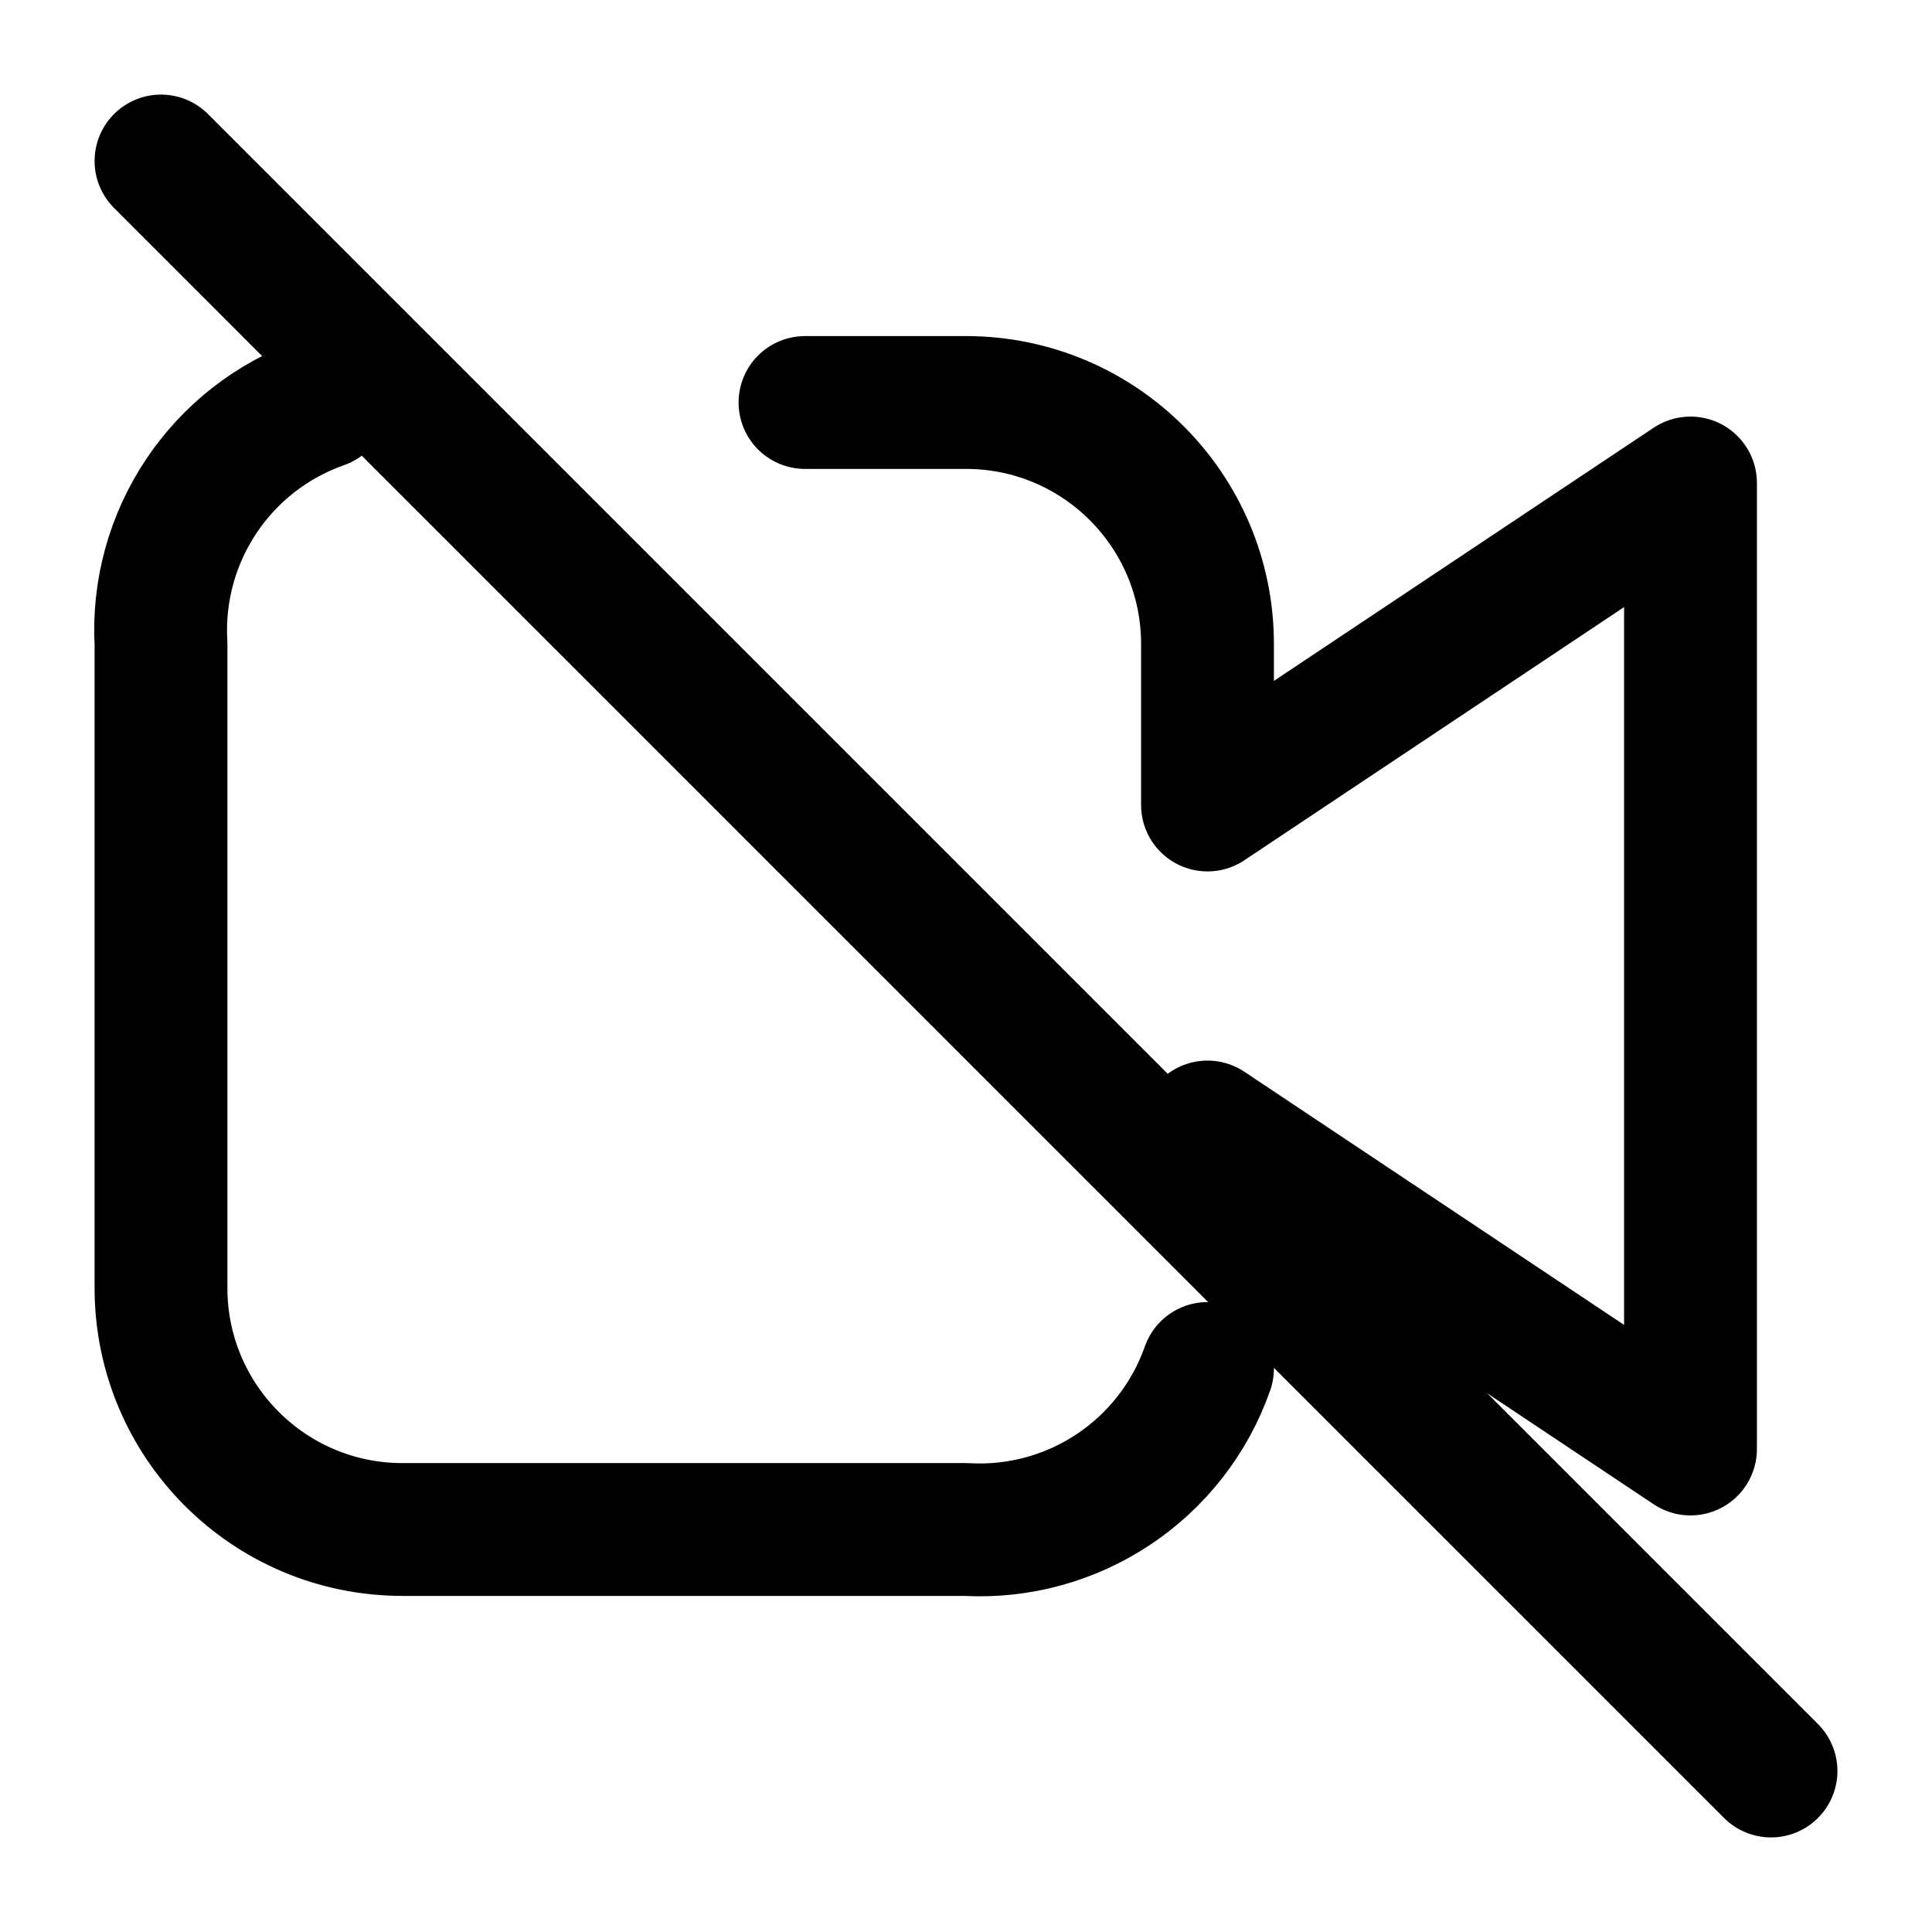
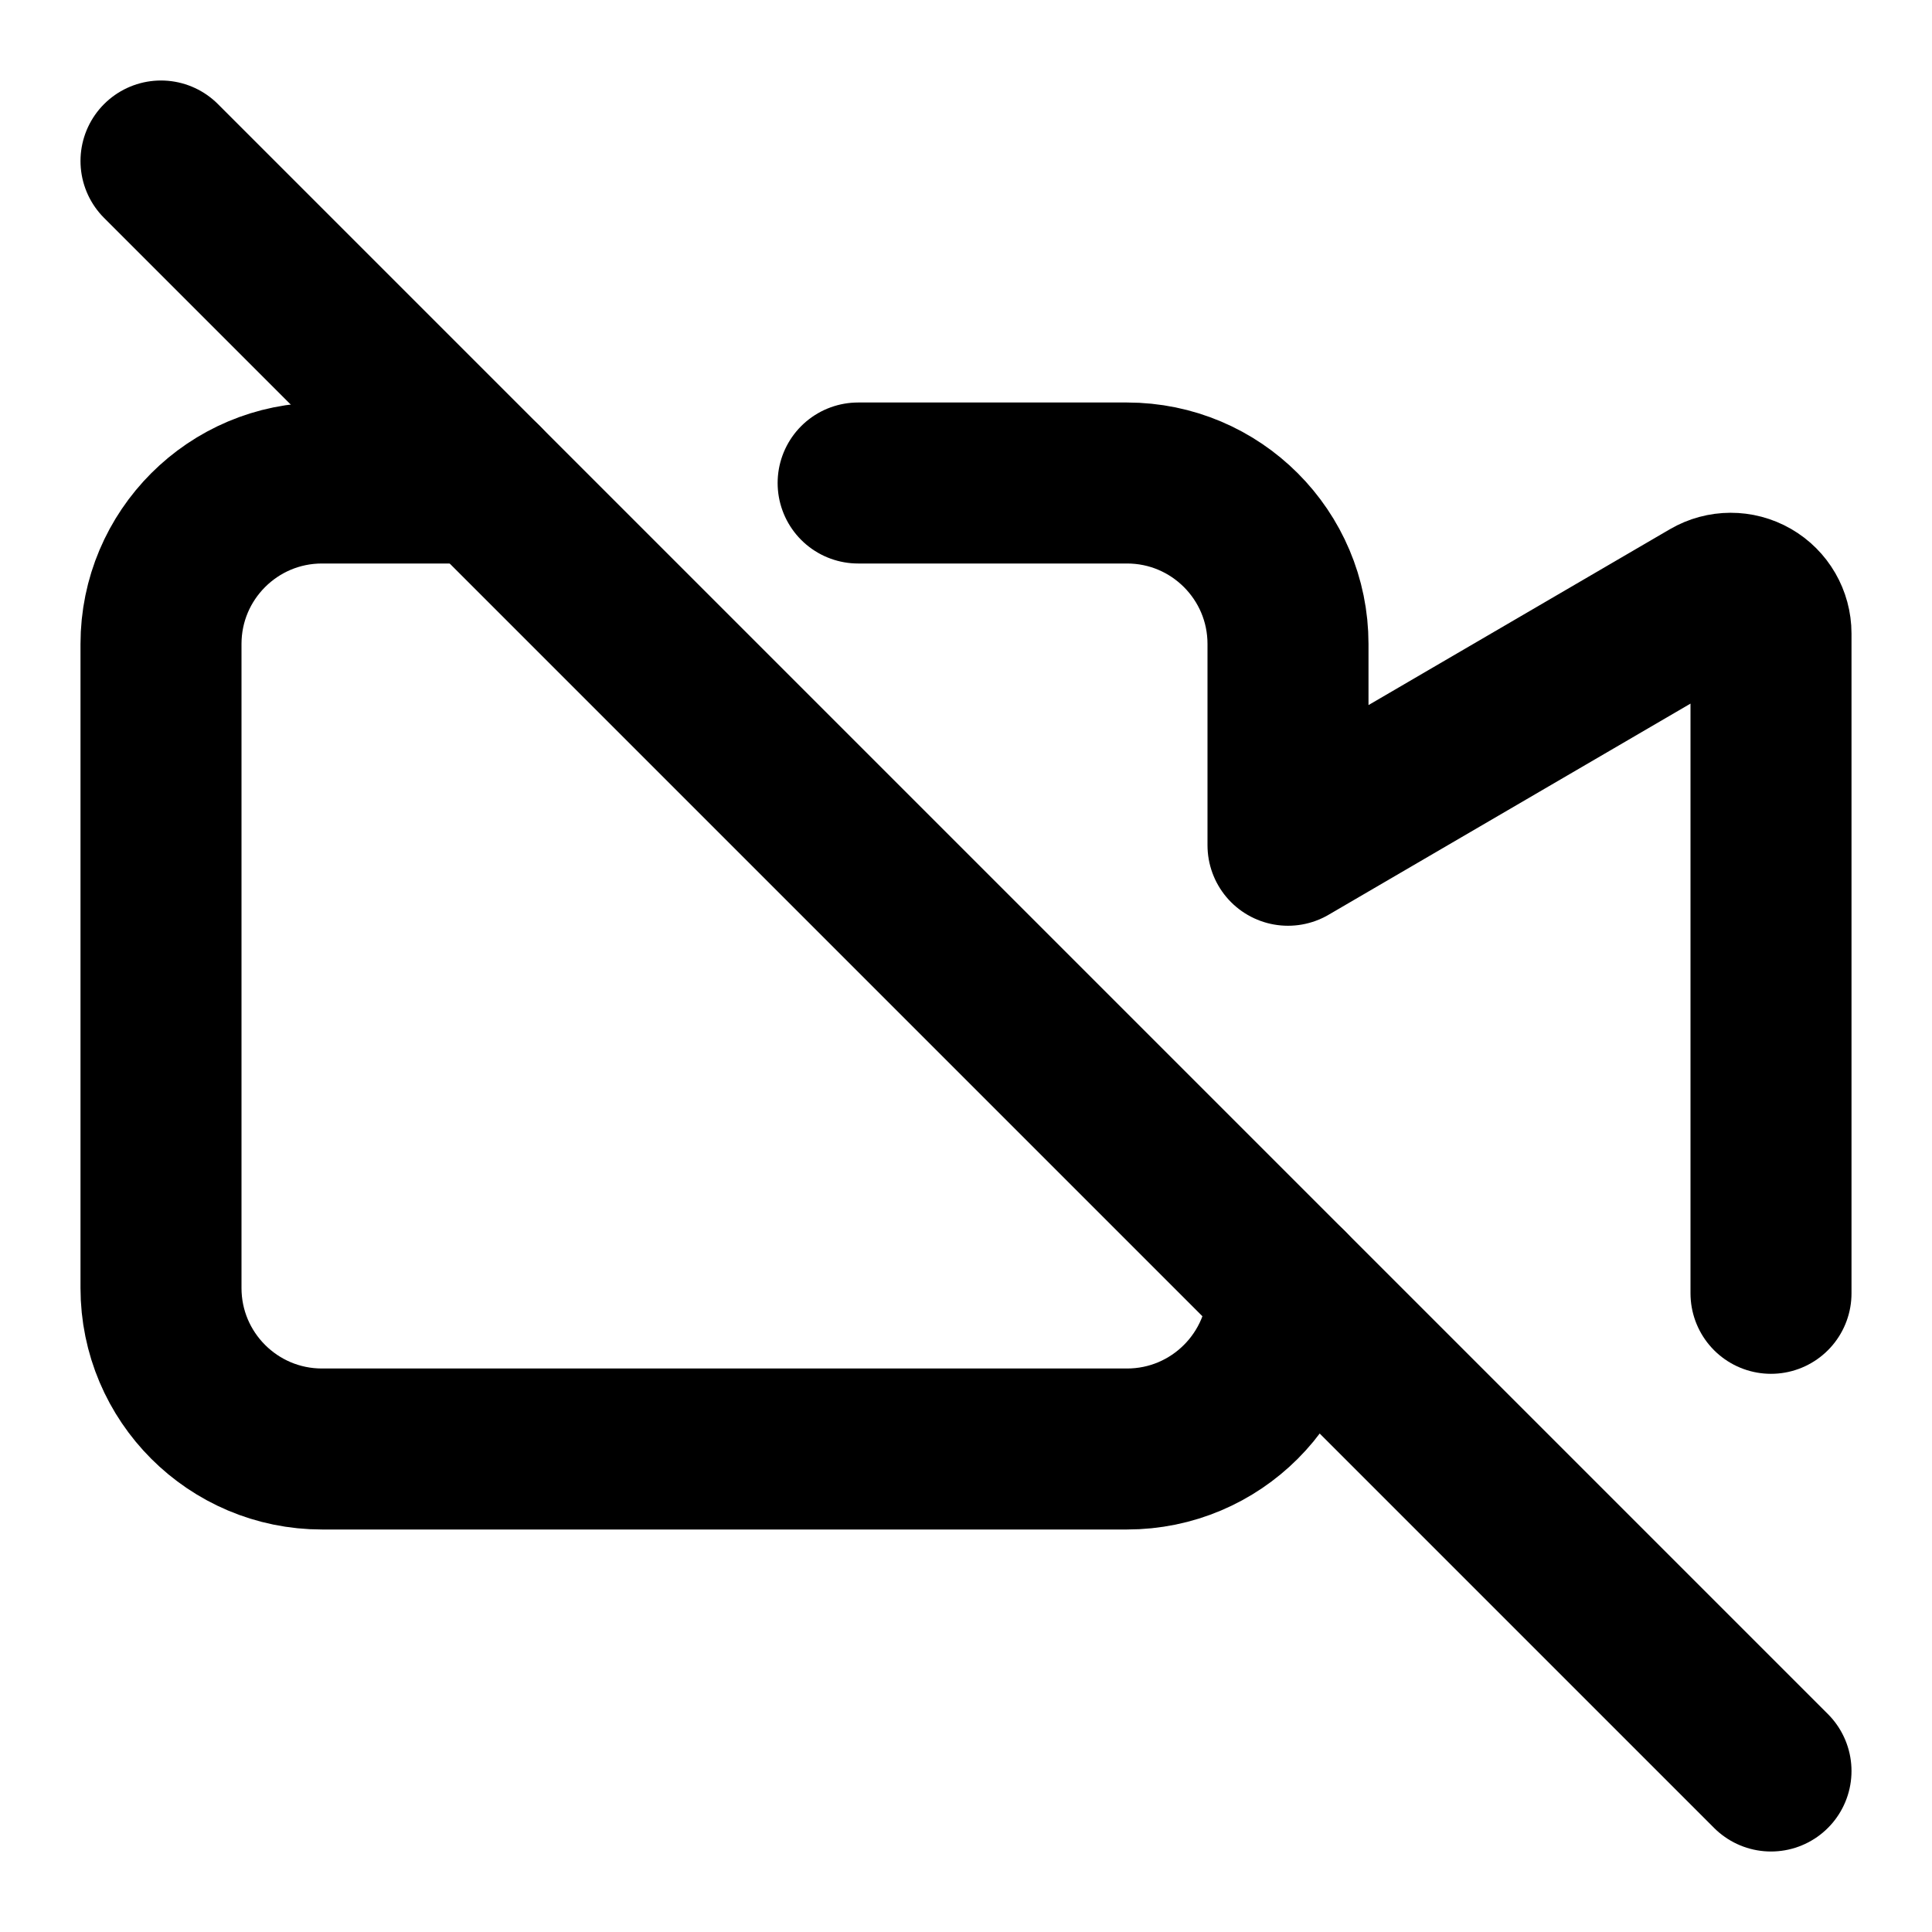
- <svg xmlns="http://www.w3.org/2000/svg" viewBox="0 0 24 24" fill="none" stroke="#000" stroke-width="1.65" stroke-linecap="round" stroke-linejoin="round">
-   <path d="m2 2 20 20M10 5h2a3 3 0 0 1 3 3v2l6-4v12l-6-4M4 5a3 3 0 0 0-2 3v8a3 3 0 0 0 3 3h7a3 3 0 0 0 3-2" />
+ <svg xmlns="http://www.w3.org/2000/svg" width="24" height="24" viewBox="0 0 24 24" fill="none" stroke="currentColor" stroke-width="2" stroke-linecap="round" stroke-linejoin="round">
+   <path d="M10.66 6H14a2 2 0 0 1 2 2v2.5l5.248-3.062A.5.5 0 0 1 22 7.87v8.196" />
+   <path d="M16 16a2 2 0 0 1-2 2H4a2 2 0 0 1-2-2V8a2 2 0 0 1 2-2h2" />
+   <path d="m2 2 20 20" />
</svg>
